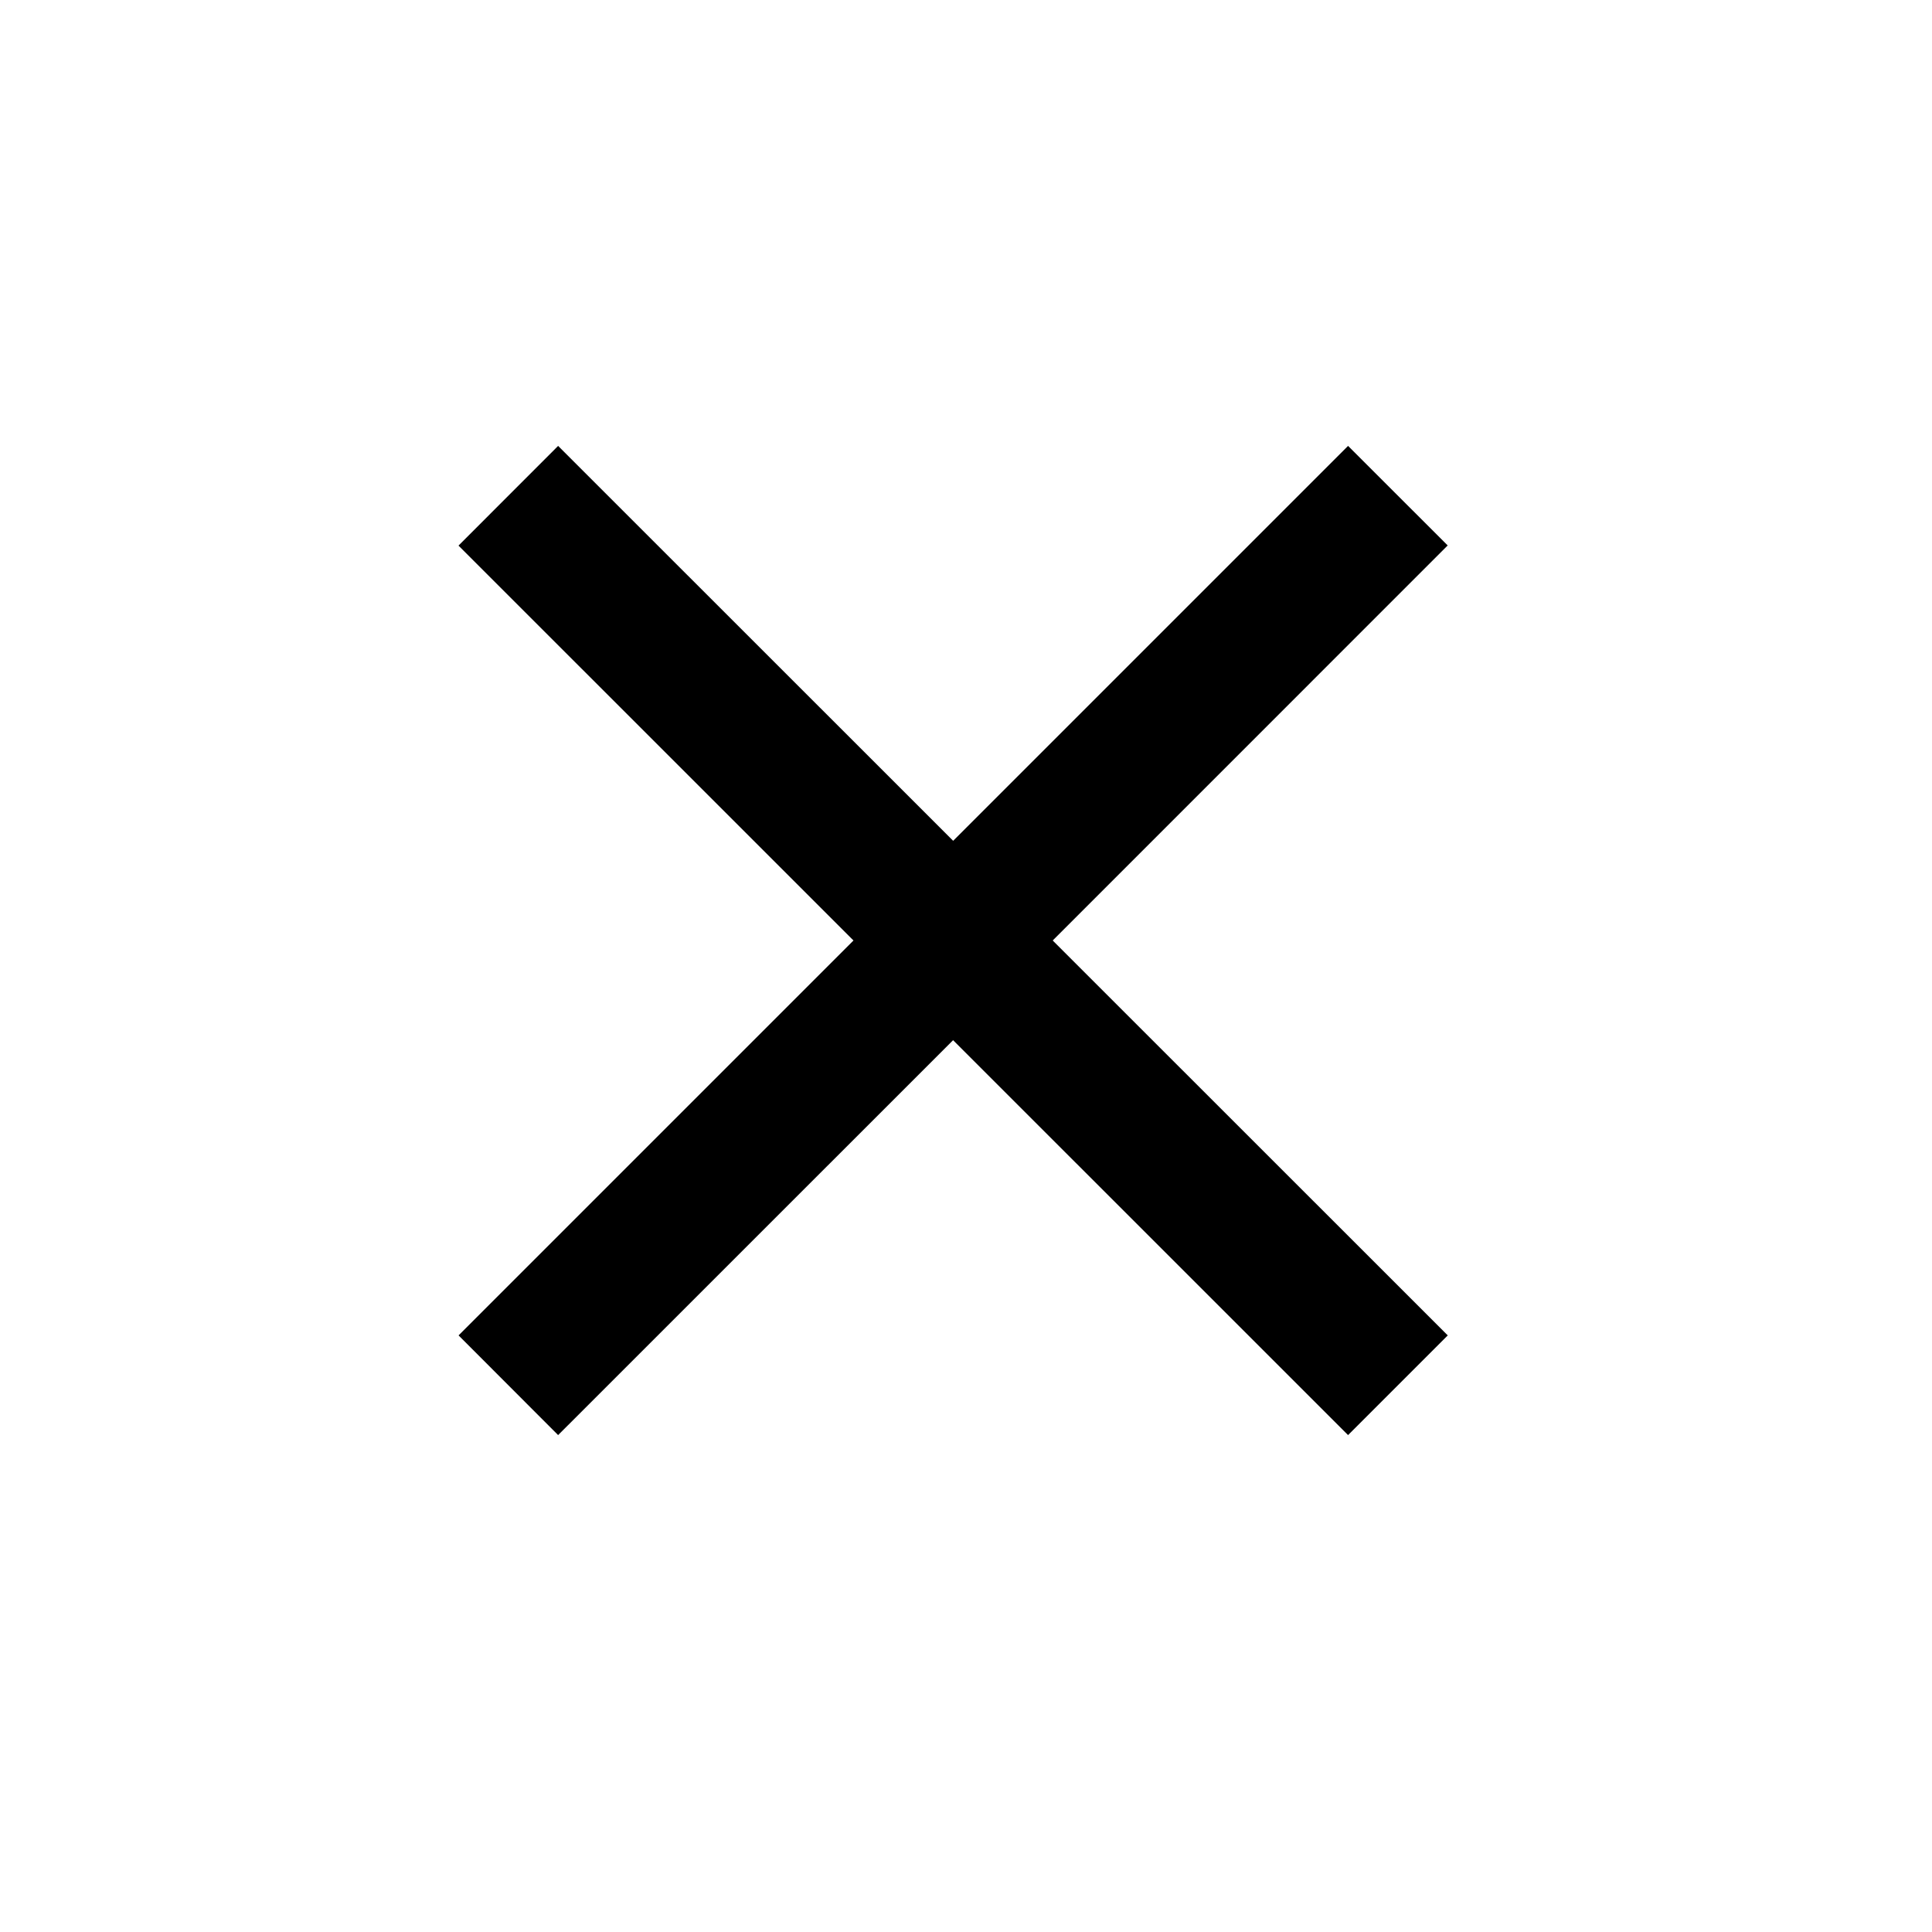
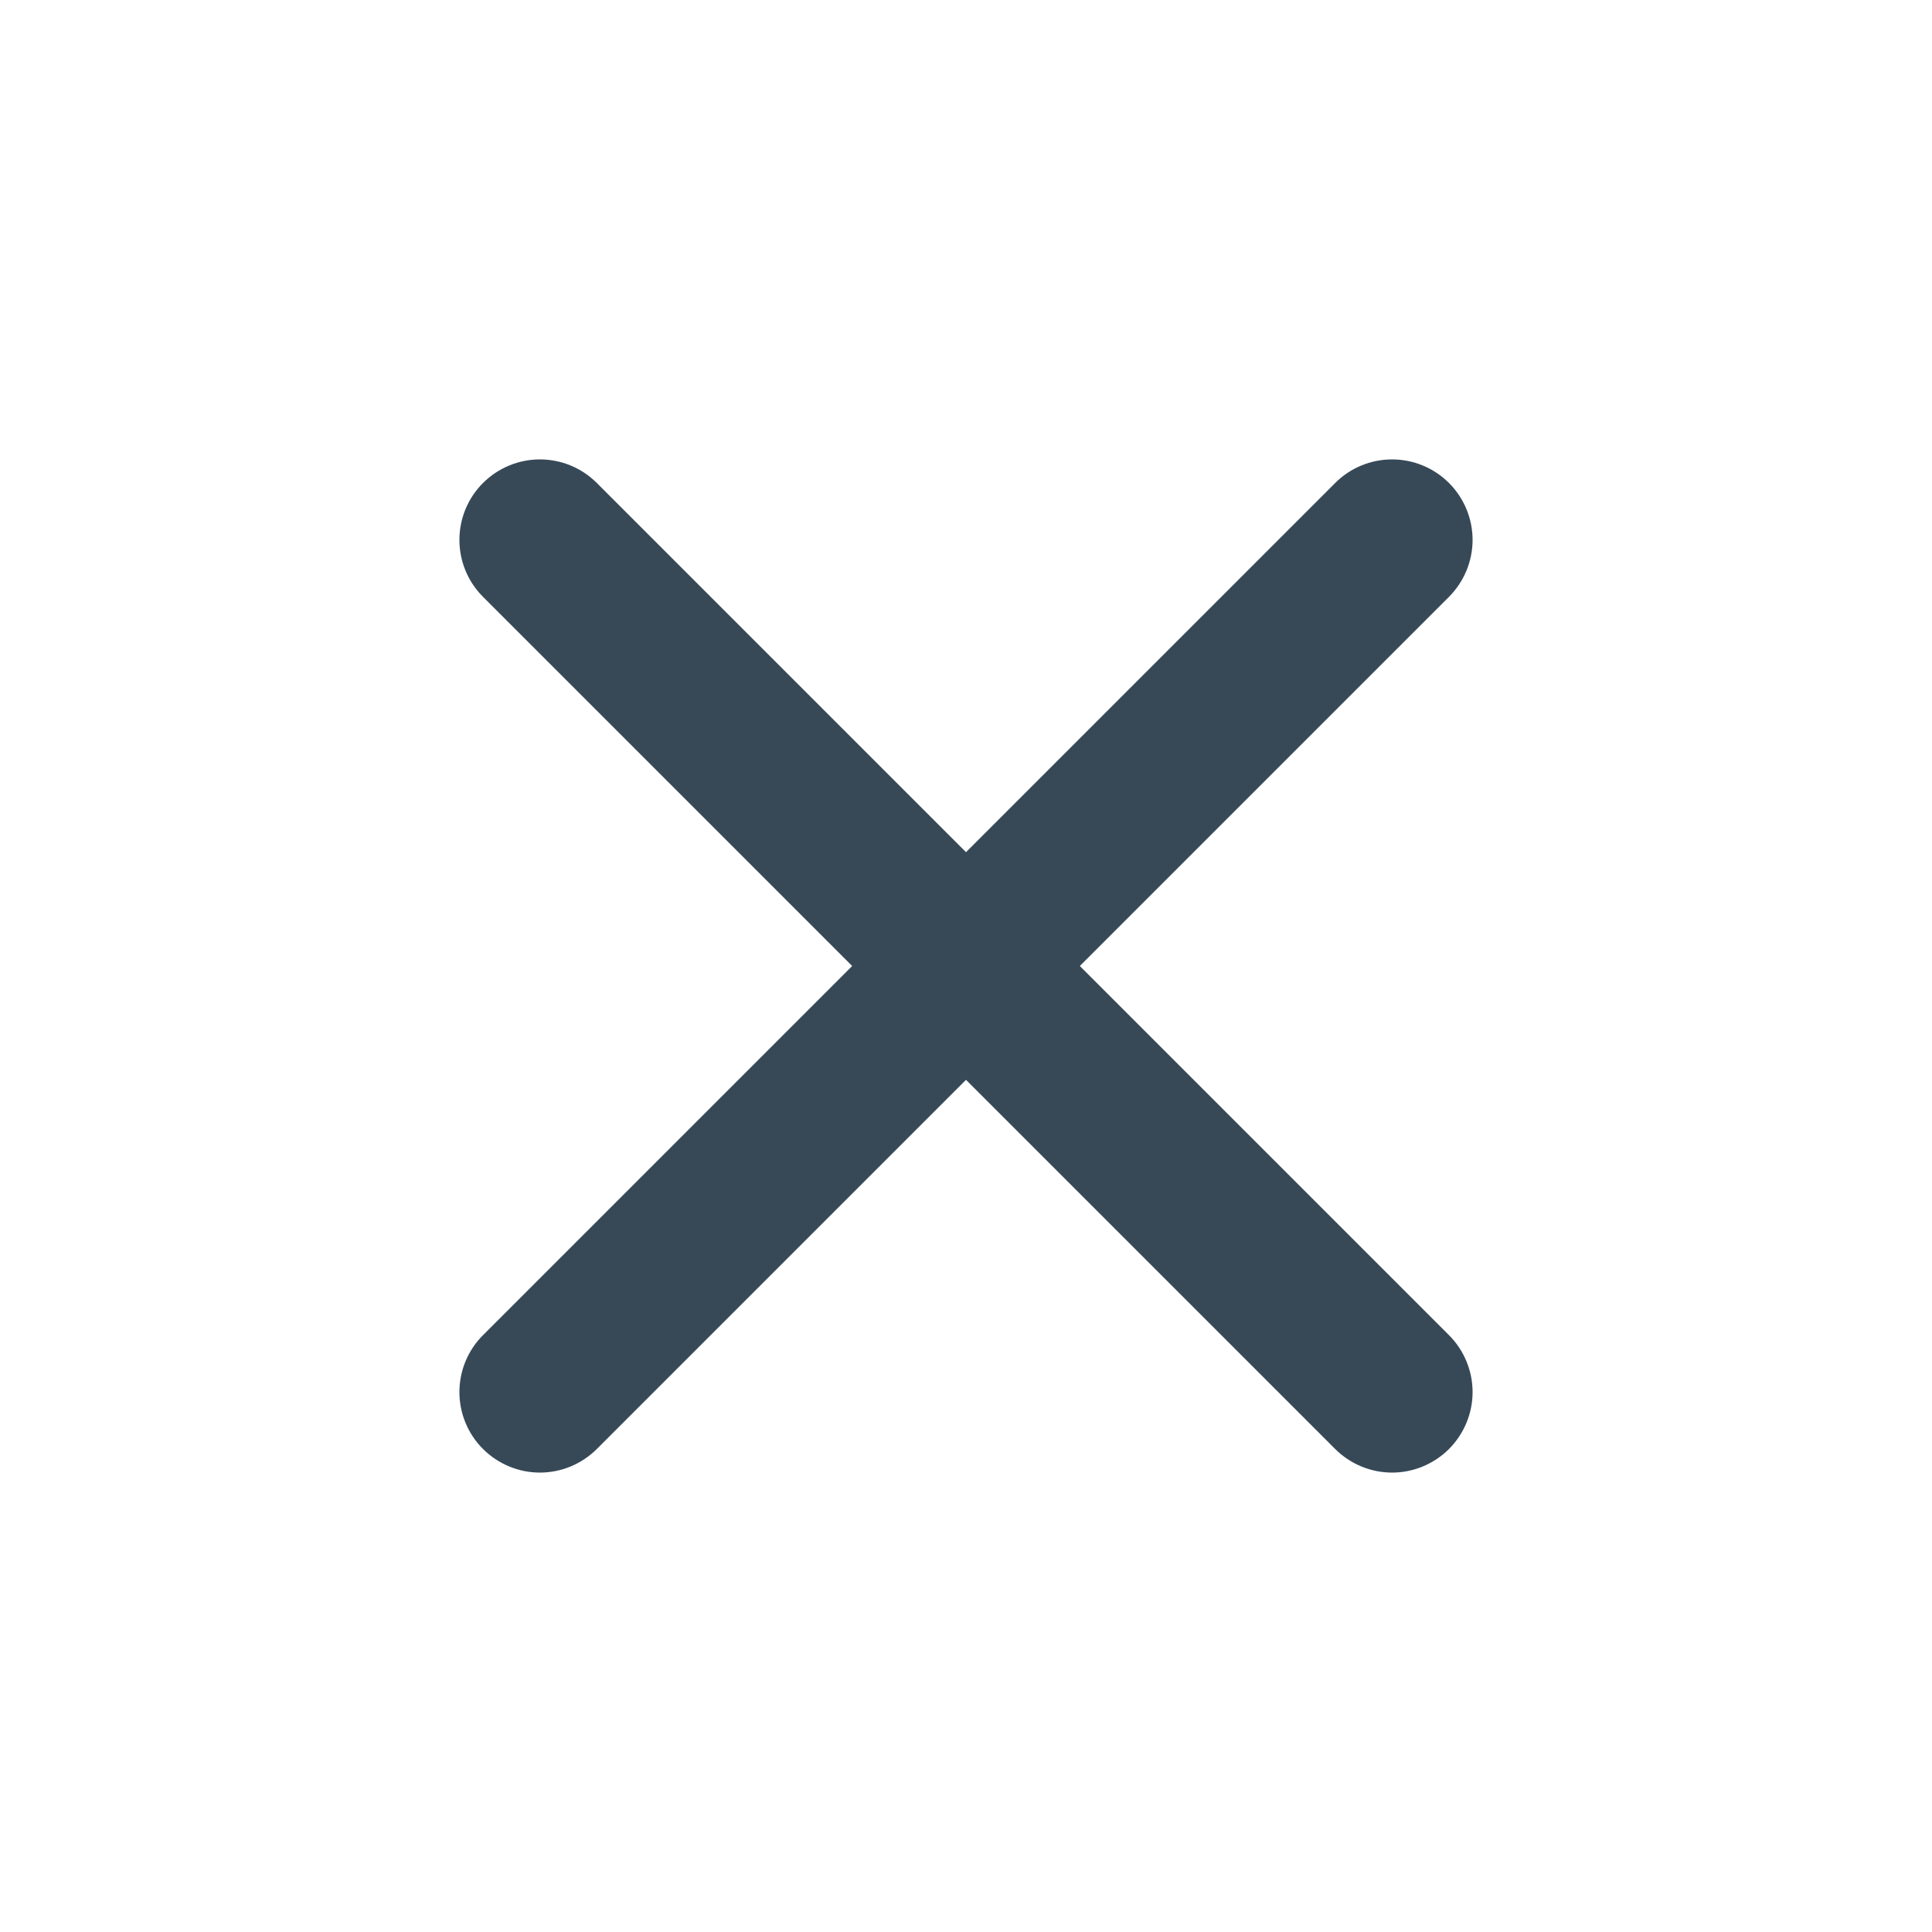
- <svg xmlns="http://www.w3.org/2000/svg" width="25" height="25" viewBox="0 0 25 25">
-   <path d="M18.733 7.058 17.444 5.77l-5.11 5.11-5.112-5.11-1.289 1.29 5.111 5.11-5.11 5.11 1.288 1.29 5.111-5.11 5.111 5.11 1.29-1.29-5.112-5.11z" fill="#000" fill-rule="evenodd" />
+ <svg xmlns="http://www.w3.org/2000/svg" width="24" height="24" viewBox="0 0 24 24" fill="none">
+   <path d="M18 6C17.812 5.812 17.558 5.707 17.293 5.707C17.028 5.707 16.773 5.812 16.586 6L12 10.586L7.414 6C7.226 5.812 6.972 5.707 6.707 5.707C6.442 5.707 6.188 5.812 6 6C5.812 6.187 5.707 6.442 5.707 6.707C5.707 6.972 5.812 7.226 6 7.414L10.586 12L6 16.586C5.812 16.773 5.707 17.028 5.707 17.293C5.707 17.558 5.812 17.812 6 18C6.188 18.187 6.442 18.293 6.707 18.293C6.972 18.293 7.226 18.187 7.414 18L12 13.414L16.586 18C16.773 18.187 17.028 18.293 17.293 18.293C17.558 18.293 17.812 18.187 18 18C18.187 17.812 18.293 17.558 18.293 17.293C18.293 17.028 18.187 16.773 18 16.586L13.414 12L18 7.414C18.187 7.226 18.293 6.972 18.293 6.707C18.293 6.442 18.187 6.187 18 6Z" fill="#374957" />
</svg>
